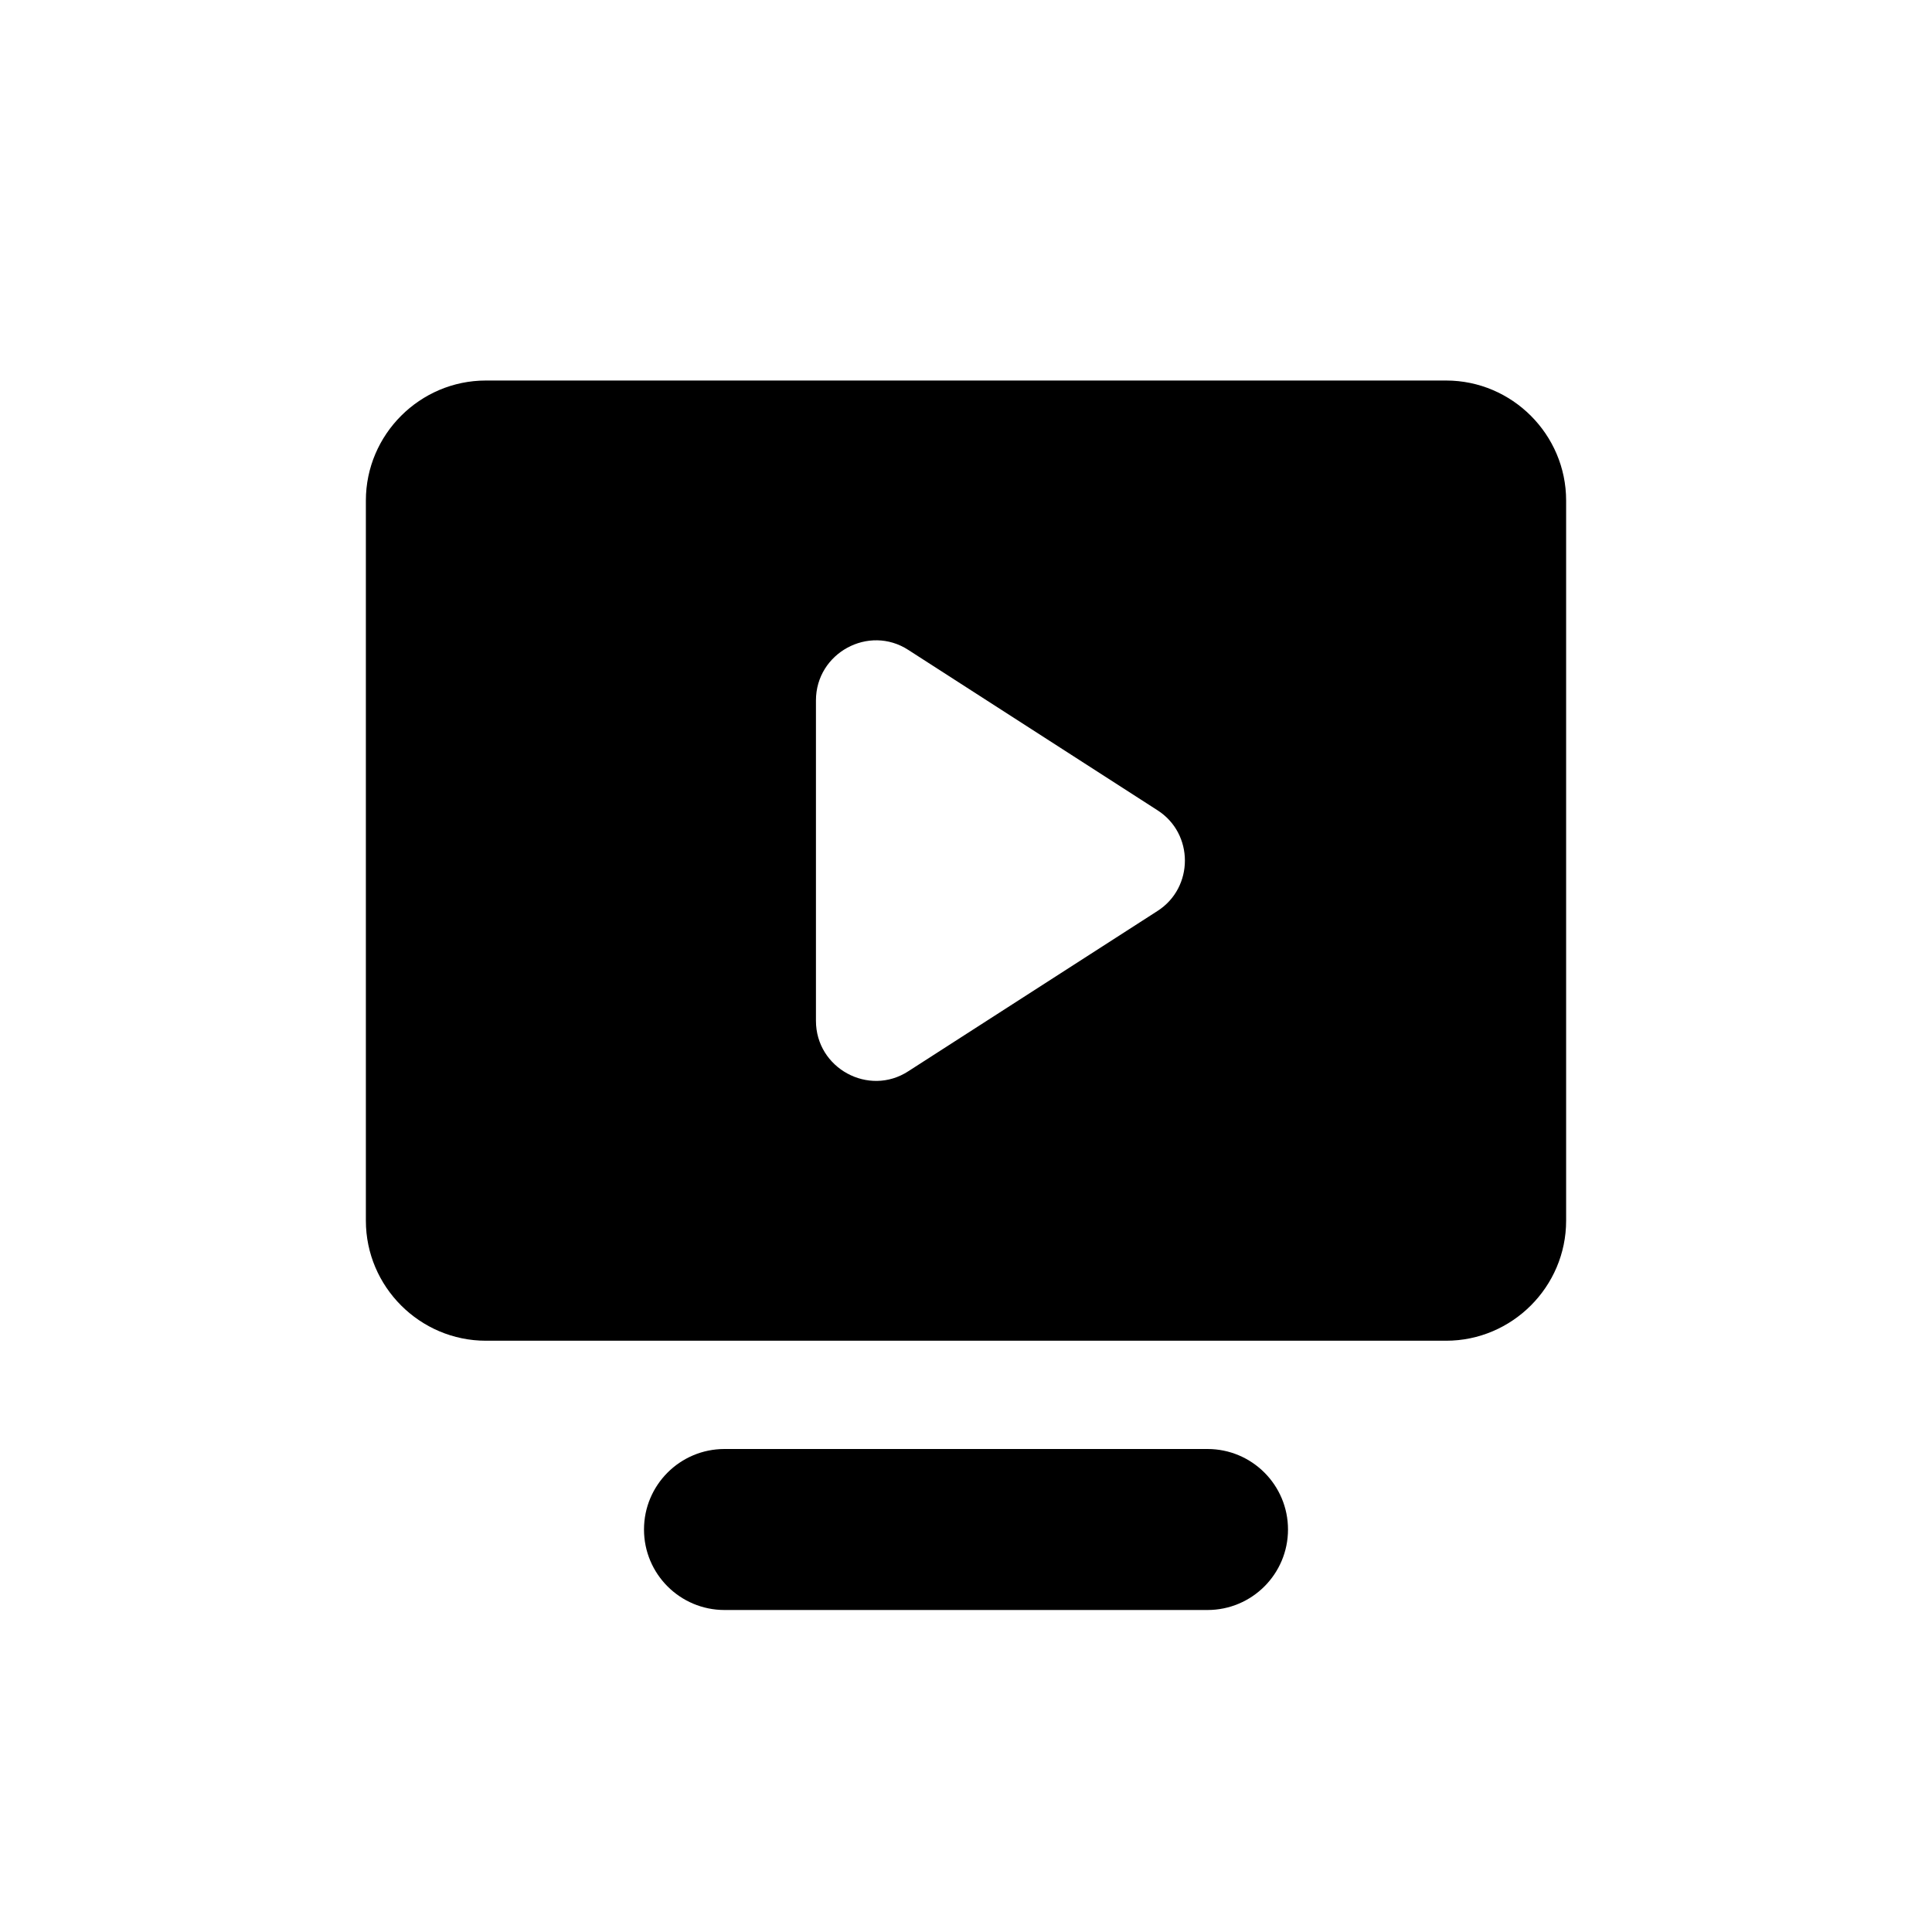
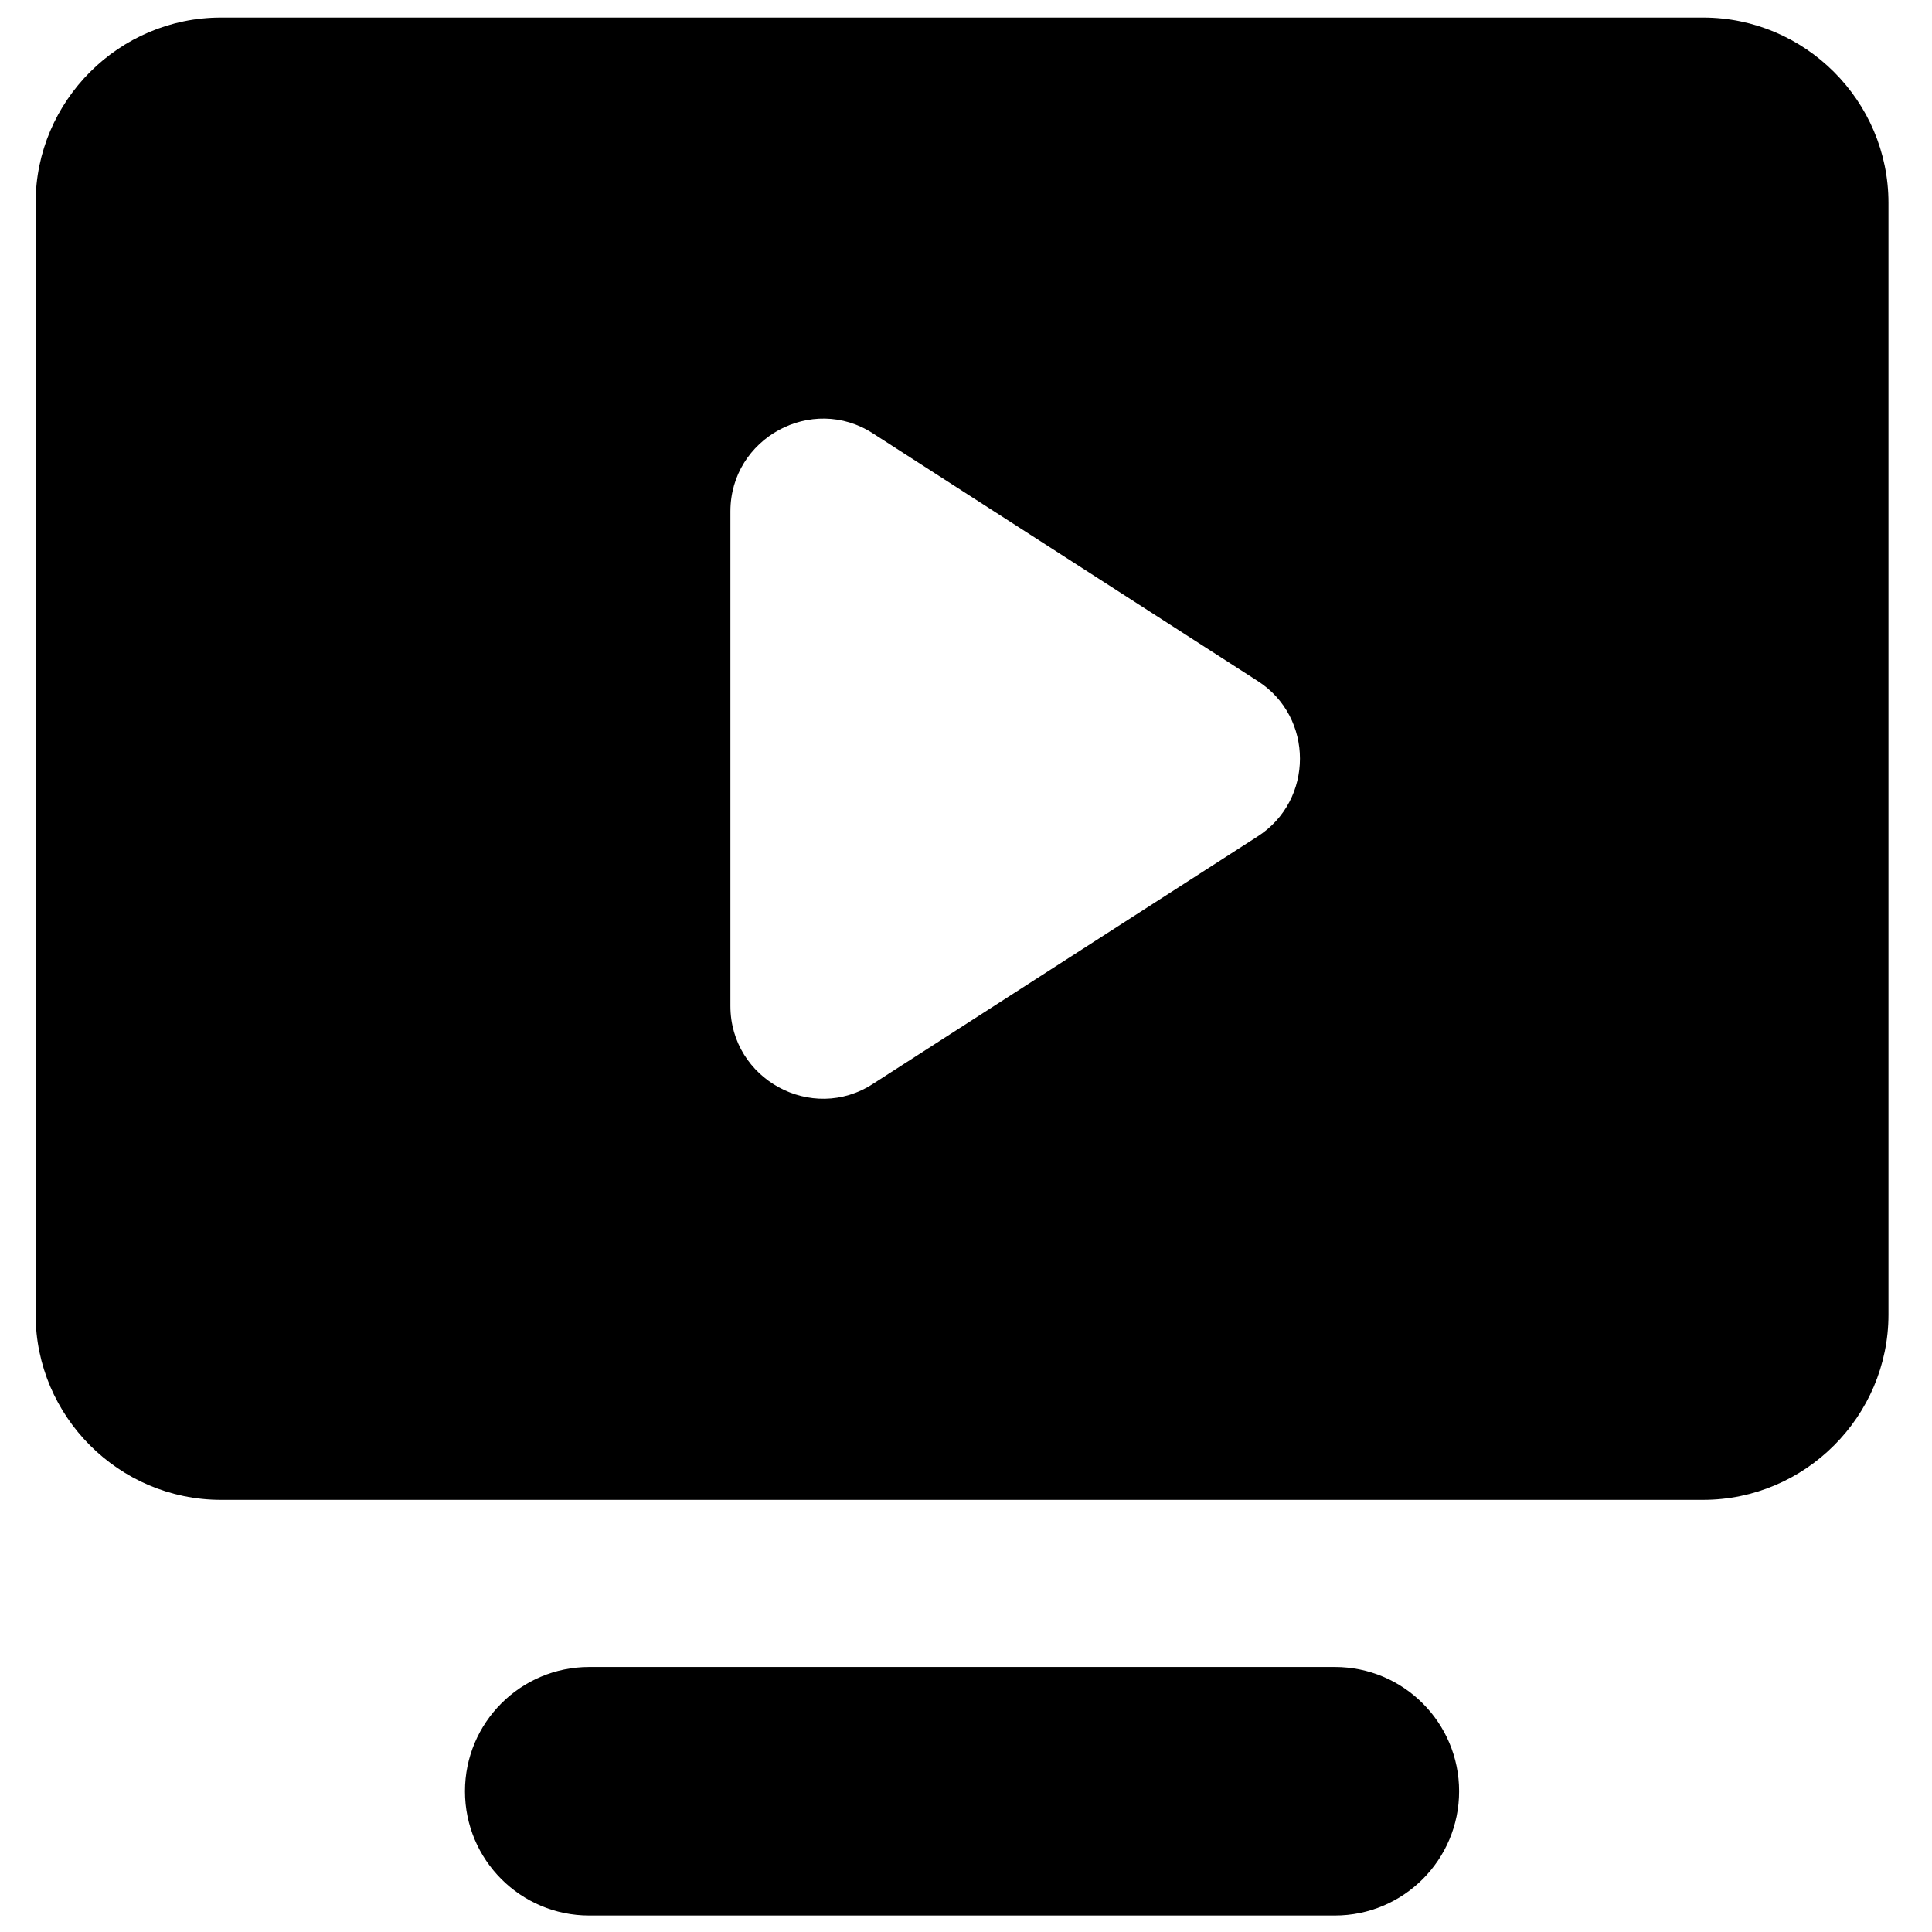
<svg xmlns="http://www.w3.org/2000/svg" width="24px" height="24px" viewBox="0 0 24 24" version="1.1">
  <g id="Symbols" stroke="none" stroke-width="1" fill="none" fill-rule="evenodd">
-     <g id="iko/webinaire" fill="currentColor">
+     <g id="iko/webinaire" fill="currentColor" style="" transform="matrix(1.543716, 0, 0, 1.543716, -6.573762, -7.078973)">
      <path d="M17.964,4.727 L6.036,4.727 C5.216,4.727 4.545,5.398 4.545,6.218 L4.545,15.164 C4.545,15.984 5.216,16.655 6.036,16.655 L17.964,16.655 C18.784,16.655 19.455,15.984 19.455,15.164 L19.455,6.218 C19.455,5.398 18.784,4.727 17.964,4.727 Z M10.136,12.681 L10.136,8.701 C10.136,8.112 10.792,7.754 11.284,8.074 L14.378,10.065 C14.833,10.355 14.833,11.026 14.378,11.317 L11.284,13.307 C10.792,13.628 10.136,13.27 10.136,12.681 Z" id="Shape" />
      <rect id="Rectangle" x="8" y="18" width="8" height="2" rx="1" />
    </g>
  </g>
</svg>
